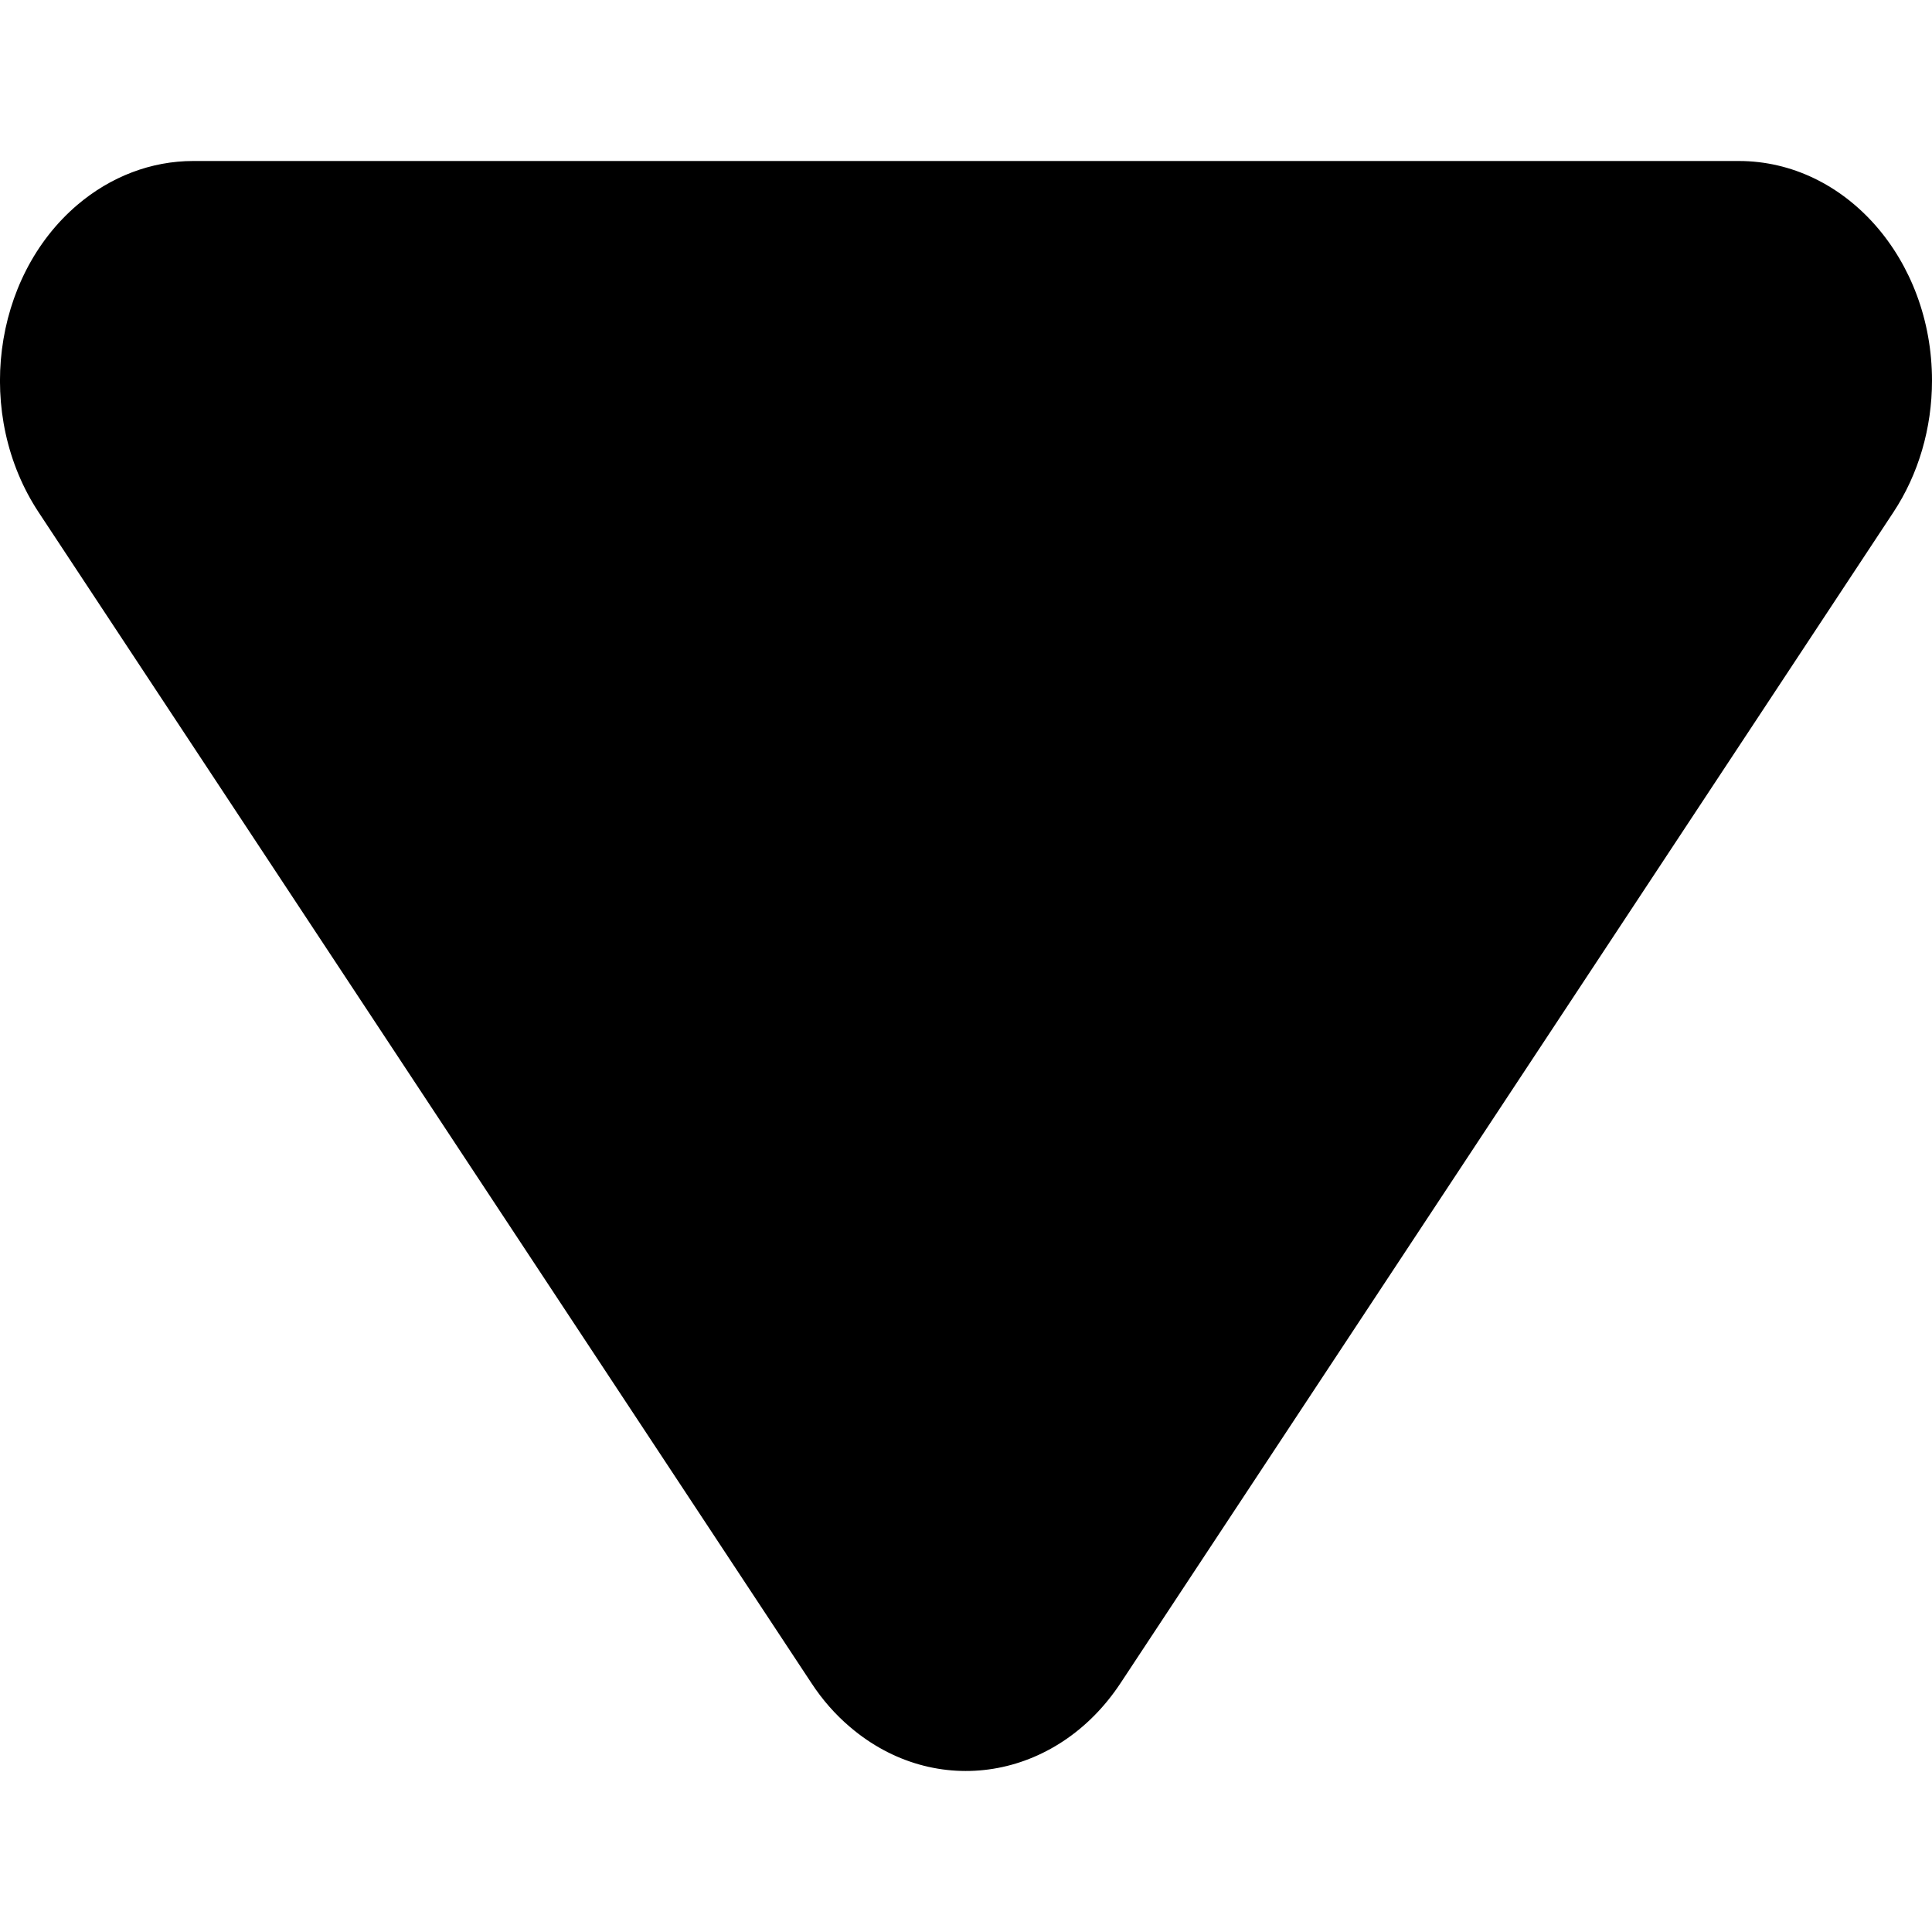
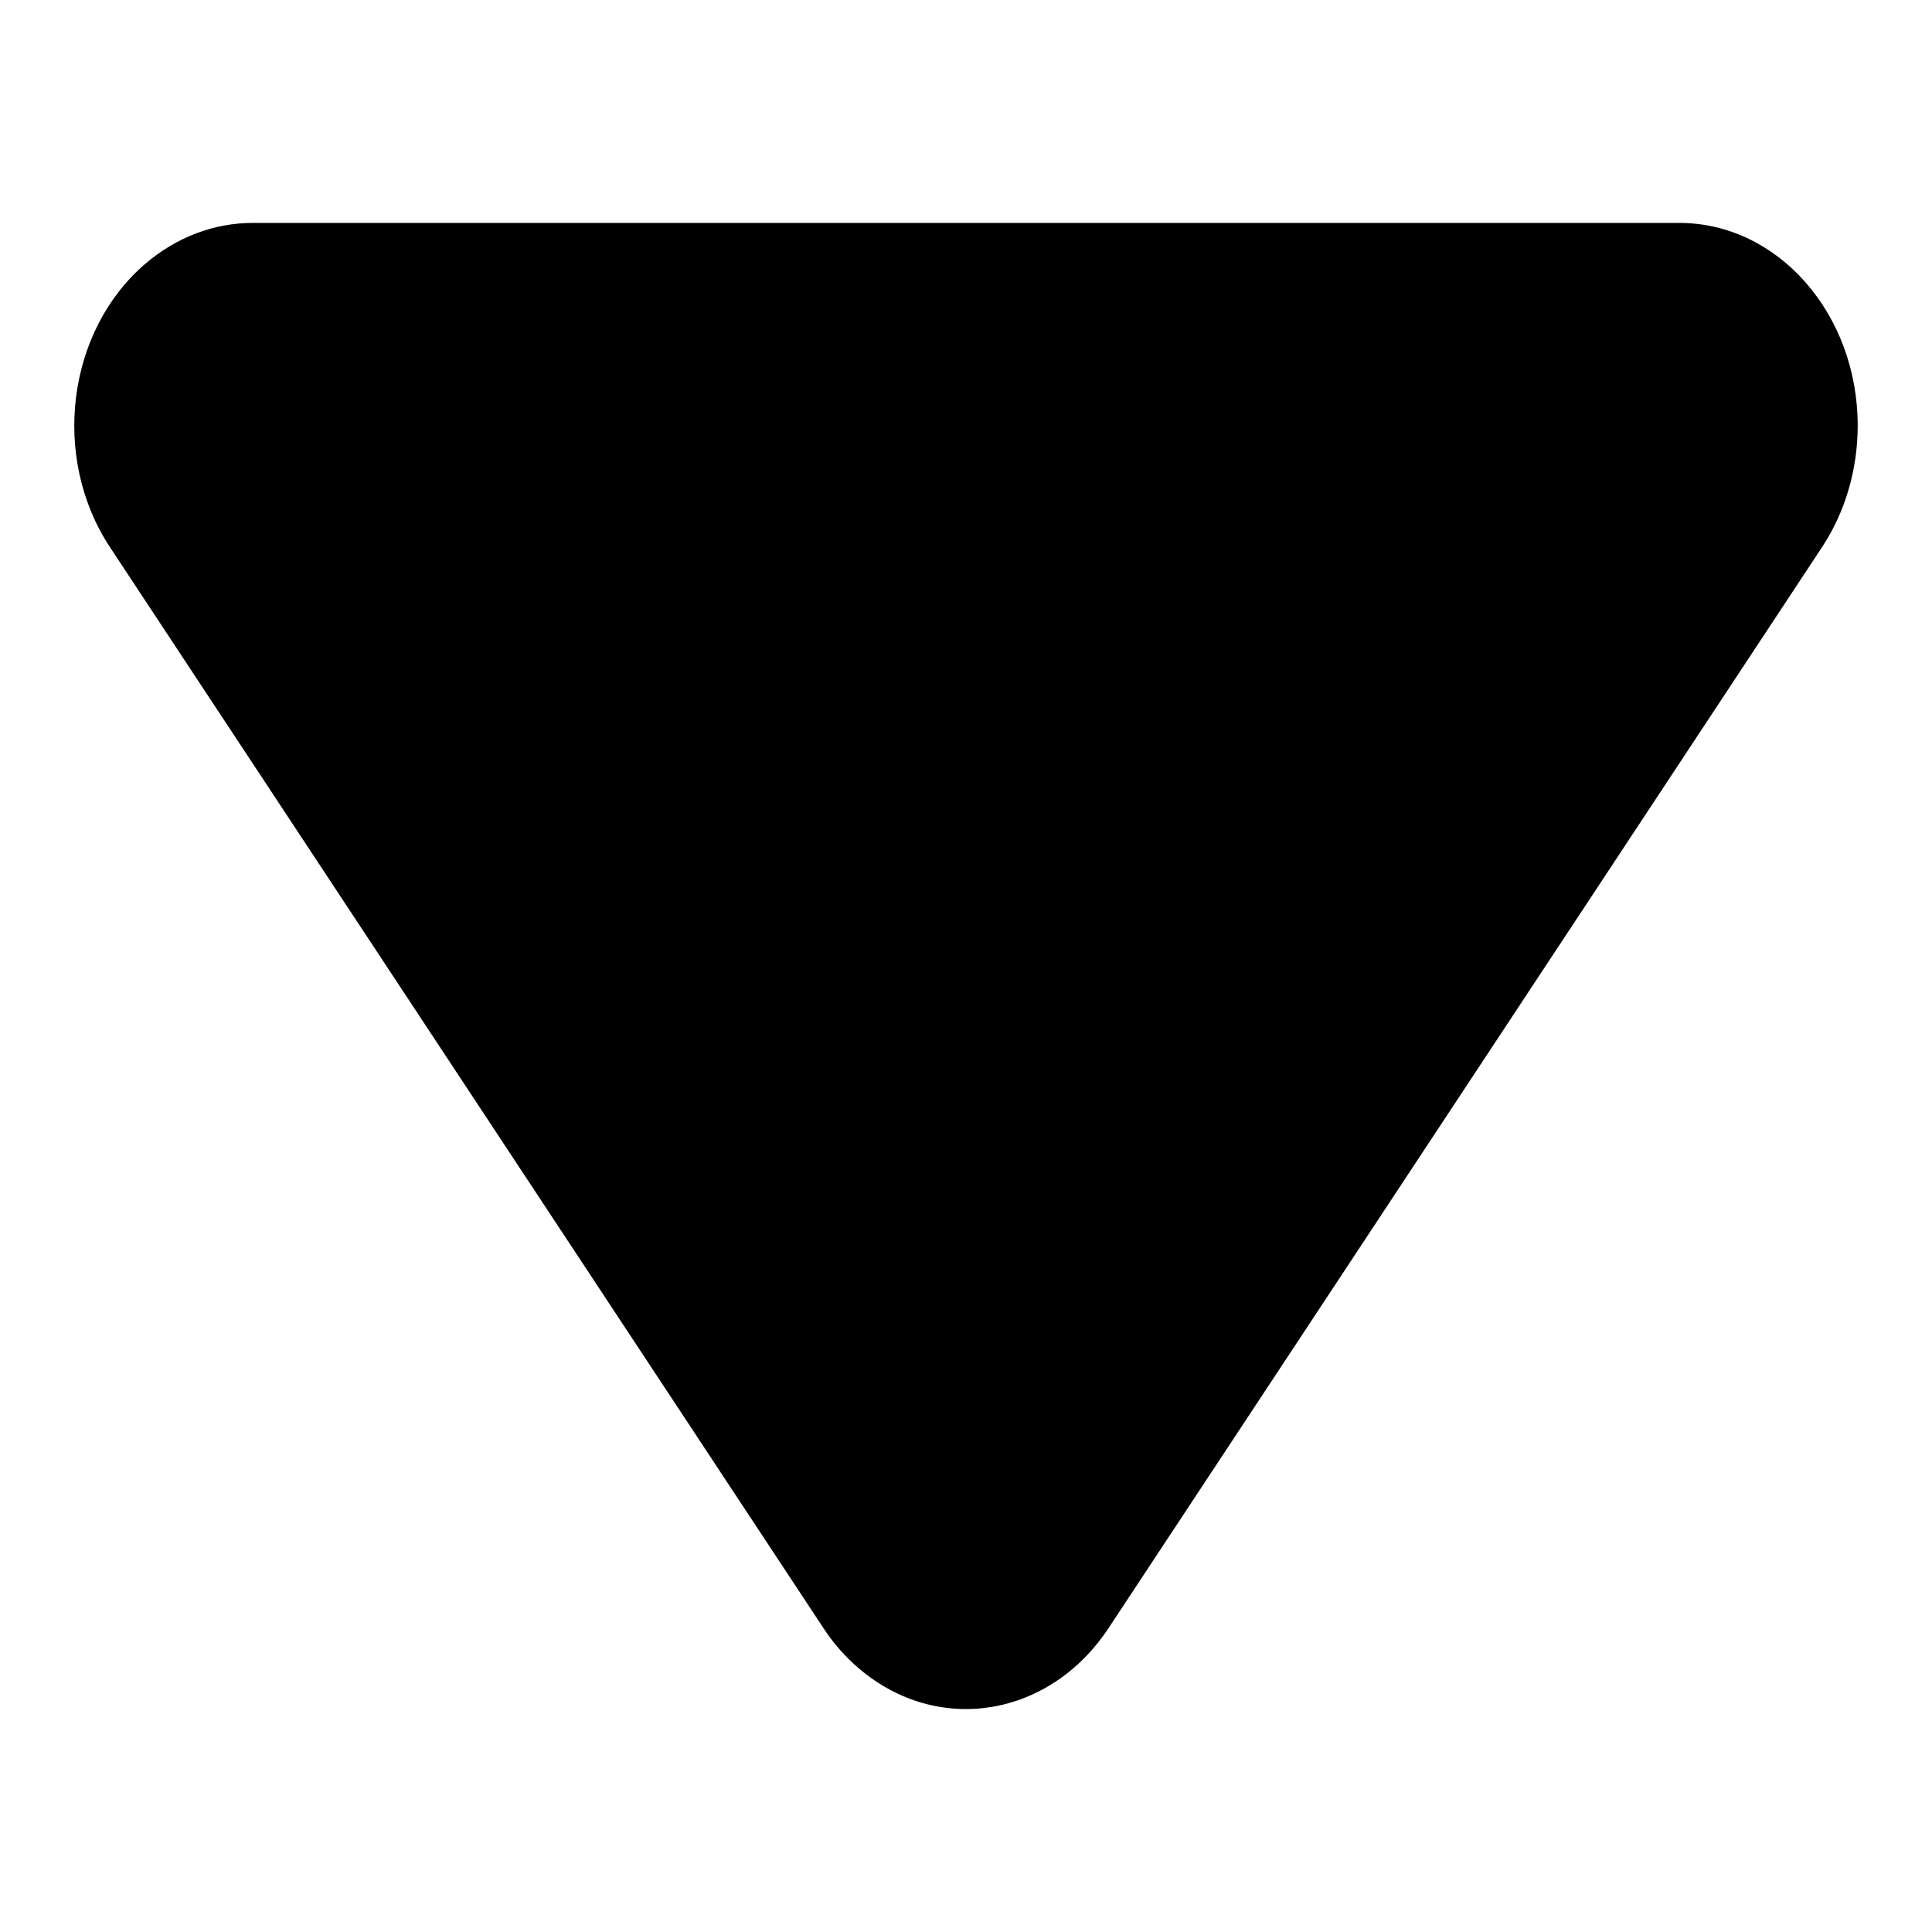
- <svg xmlns="http://www.w3.org/2000/svg" width="12" height="12" viewBox="0 0 12 12">
+ <svg xmlns="http://www.w3.org/2000/svg" width="12" height="12" viewBox="-0.5 -0.5 13 13">
  <path fill-rule="evenodd" d="M5.04,10.454 L0.24,3.182 C-0.158,2.579 -0.05,1.725 0.48,1.273 C0.688,1.096 0.94,1 1.2,1 L10.8,1 C11.463,1 12,1.611 12,2.364 C12,2.659 11.916,2.946 11.76,3.182 L6.96,10.454 C6.562,11.057 5.81,11.179 5.28,10.727 C5.189,10.65 5.108,10.558 5.04,10.454 Z" />
</svg>
